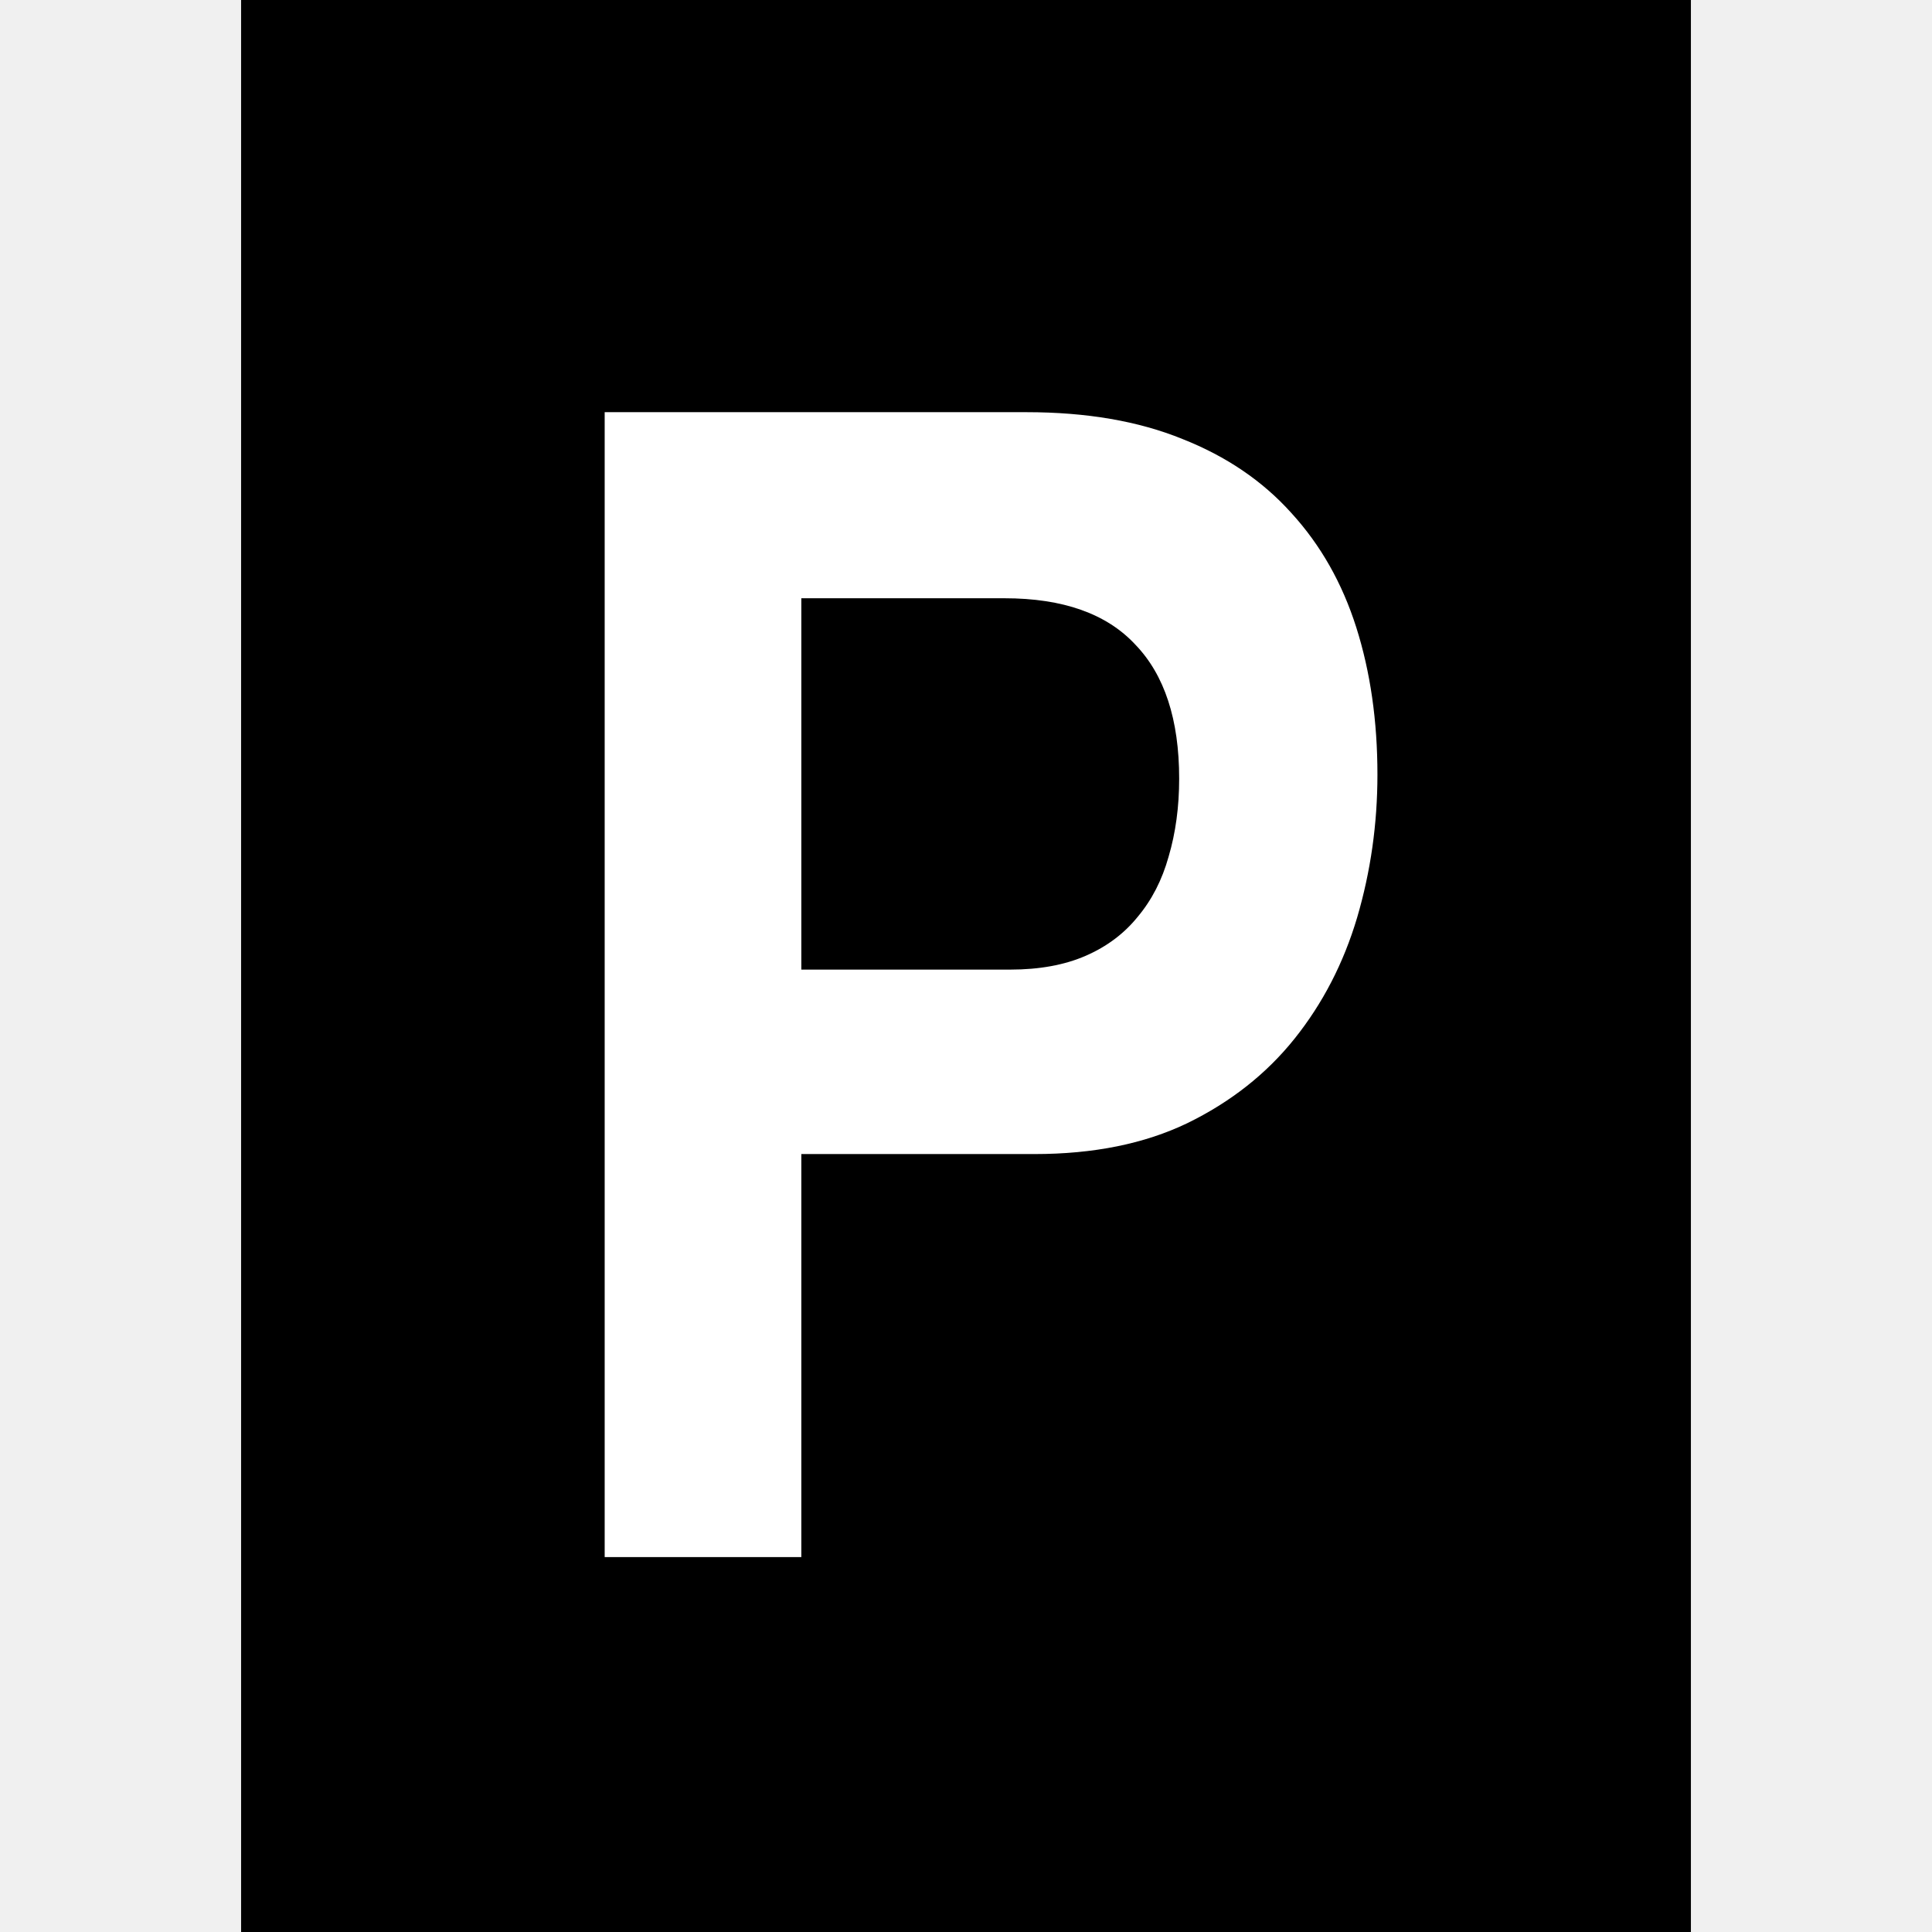
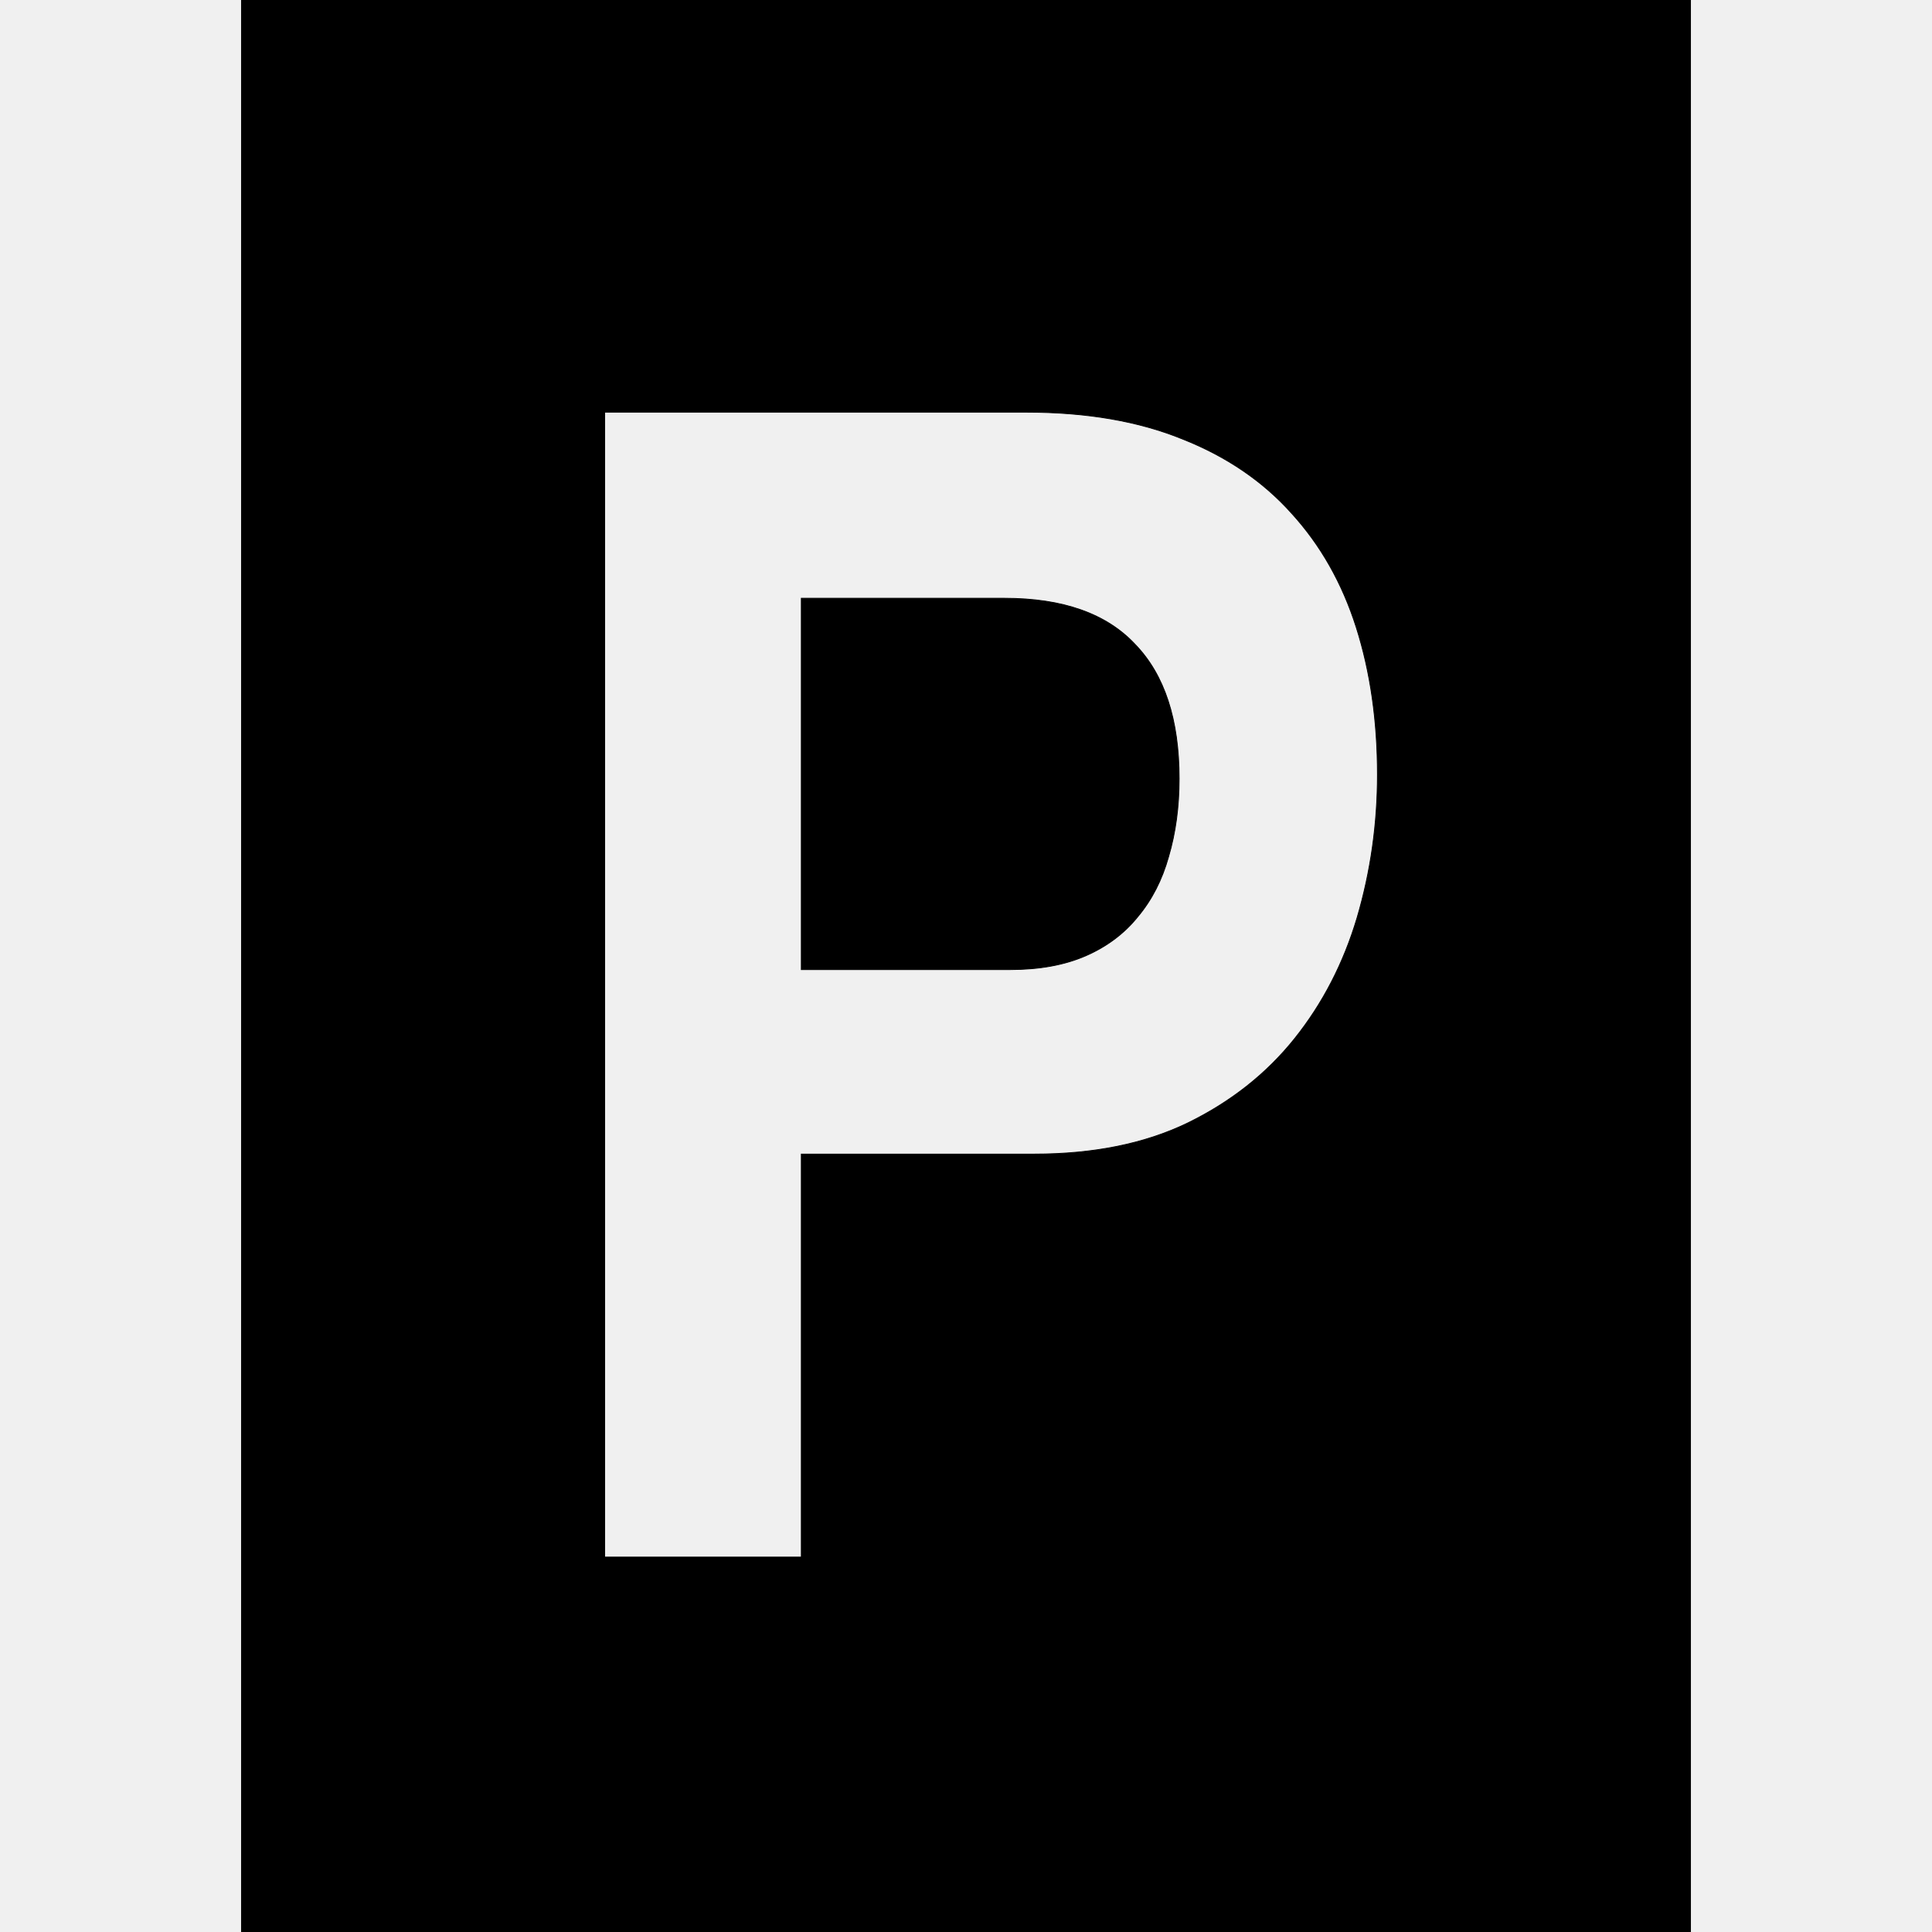
<svg xmlns="http://www.w3.org/2000/svg" width="2520" height="2520" viewBox="0 0 26880 26880" id="svg3064" version="1.1">
  <defs id="defs3070" />
-   <path style="fill:#000000;fill-opacity:1;stroke:#000000;stroke-width:11.314px;stroke-linecap:butt;stroke-linejoin:miter;stroke-opacity:1" d="m 3360,26880.001 20160,0 L 23520,0 3360,0 z" id="path2996" />
+   <path style="fill:#000000;fill-opacity:1;stroke:#000000;stroke-width:1.061px;stroke-linecap:butt;stroke-linejoin:miter;stroke-opacity:1" d="M 315 0 L 315 2520 L 2205 2520 L 2205 0 L 315 0 z M 788.719 537.625 L 1338.781 537.625 C 1417.212 537.626 1485.047 549.278 1542.281 572.594 C 1599.514 595.206 1646.862 627.375 1684.312 669.062 C 1722.467 710.753 1750.721 760.561 1769.094 818.5 C 1787.464 876.442 1796.655 940.392 1796.656 1010.344 C 1796.655 1074.644 1787.82 1136.816 1770.156 1196.875 C 1752.49 1256.229 1725.304 1308.854 1688.562 1354.781 C 1651.819 1400.71 1605.182 1437.475 1548.656 1465.031 C 1492.835 1491.882 1426.393 1505.313 1349.375 1505.312 L 1045.188 1505.312 L 1045.188 2031 L 788.719 2031 L 788.719 537.625 z M 1045.188 780.344 L 1045.188 1264.688 L 1317.594 1264.688 C 1355.749 1264.688 1388.598 1258.7 1416.156 1246.688 C 1443.713 1234.676 1466.334 1217.718 1484 1195.812 C 1502.37 1173.909 1515.801 1147.759 1524.281 1117.375 C 1533.466 1086.286 1538.03 1052.369 1538.031 1015.625 C 1538.031 938.608 1518.967 880.32 1480.812 840.75 C 1443.362 800.476 1386.467 780.345 1310.156 780.344 L 1045.188 780.344 z " transform="scale(10.66667,10.66667)" id="path2996" />
  <text xml:space="preserve" style="font-size:900px;font-style:normal;font-variant:normal;font-weight:normal;font-stretch:normal;line-height:125%;letter-spacing:0px;word-spacing:0px;fill:#000000;fill-opacity:1;stroke:none;font-family:Liberation Sans;-inkscape-font-specification:Sans" x="850" y="445" id="text2998" transform="scale(10.66667,10.66667)">
    <tspan id="tspan3000" x="850" y="445" />
  </text>
-   <g style="font-size:11576.778px;font-style:normal;font-variant:normal;font-weight:normal;font-stretch:normal;line-height:125%;letter-spacing:0px;word-spacing:0px;fill:#ffffff;fill-opacity:1;stroke:none;font-family:Liberation Sans;-inkscape-font-specification:Liberation Sans" id="text3002">
-     <path d="m 19164.357,10776.856 c -0.01,685.874 -94.224,1349.126 -282.636,1989.759 -188.436,633.113 -478.608,1194.616 -870.519,1684.511 -391.933,489.91 -889.372,881.832 -1492.319,1175.767 -595.429,286.41 -1303.903,429.613 -2125.425,429.607 l -3244.663,0 0,5607.502 -2735.918,0 0,-15929.376 5867.527,0 c 836.595,0.016 1560.143,124.376 2170.646,373.08 610.484,241.198 1115.46,584.13 1514.93,1028.796 406.985,444.695 708.463,976.051 904.436,1594.068 195.949,618.043 293.929,1300.138 293.941,2046.286 m -2758.529,56.527 c -0,-821.517 -203.507,-1443.316 -610.494,-1865.399 -399.467,-429.594 -1006.193,-644.397 -1820.177,-644.41 l -2826.362,0 0,5166.589 2905.5,0 c 406.989,0 757.457,-64.056 1051.407,-192.192 293.933,-128.12 535.116,-309.007 723.548,-542.662 195.952,-233.637 339.155,-512.504 429.607,-836.603 97.972,-331.616 146.962,-693.39 146.971,-1085.323" style="font-size:23153.557px;font-weight:bold;font-stretch:condensed;fill:#ffffff;font-family:Liberation Sans Narrow;-inkscape-font-specification:Liberation Sans Narrow Bold Condensed" id="path3775" />
-   </g>
+   <g style="font-size:11576.778px;font-style:normal;font-variant:normal;font-weight:normal;font-stretch:normal;line-height:125%;letter-spacing:0px;word-spacing:0px;fill:#ffffff;fill-opacity:1;stroke:none;font-family:Liberation Sans;-inkscape-font-specification:Liberation Sans" id="text3002" />
</svg>
